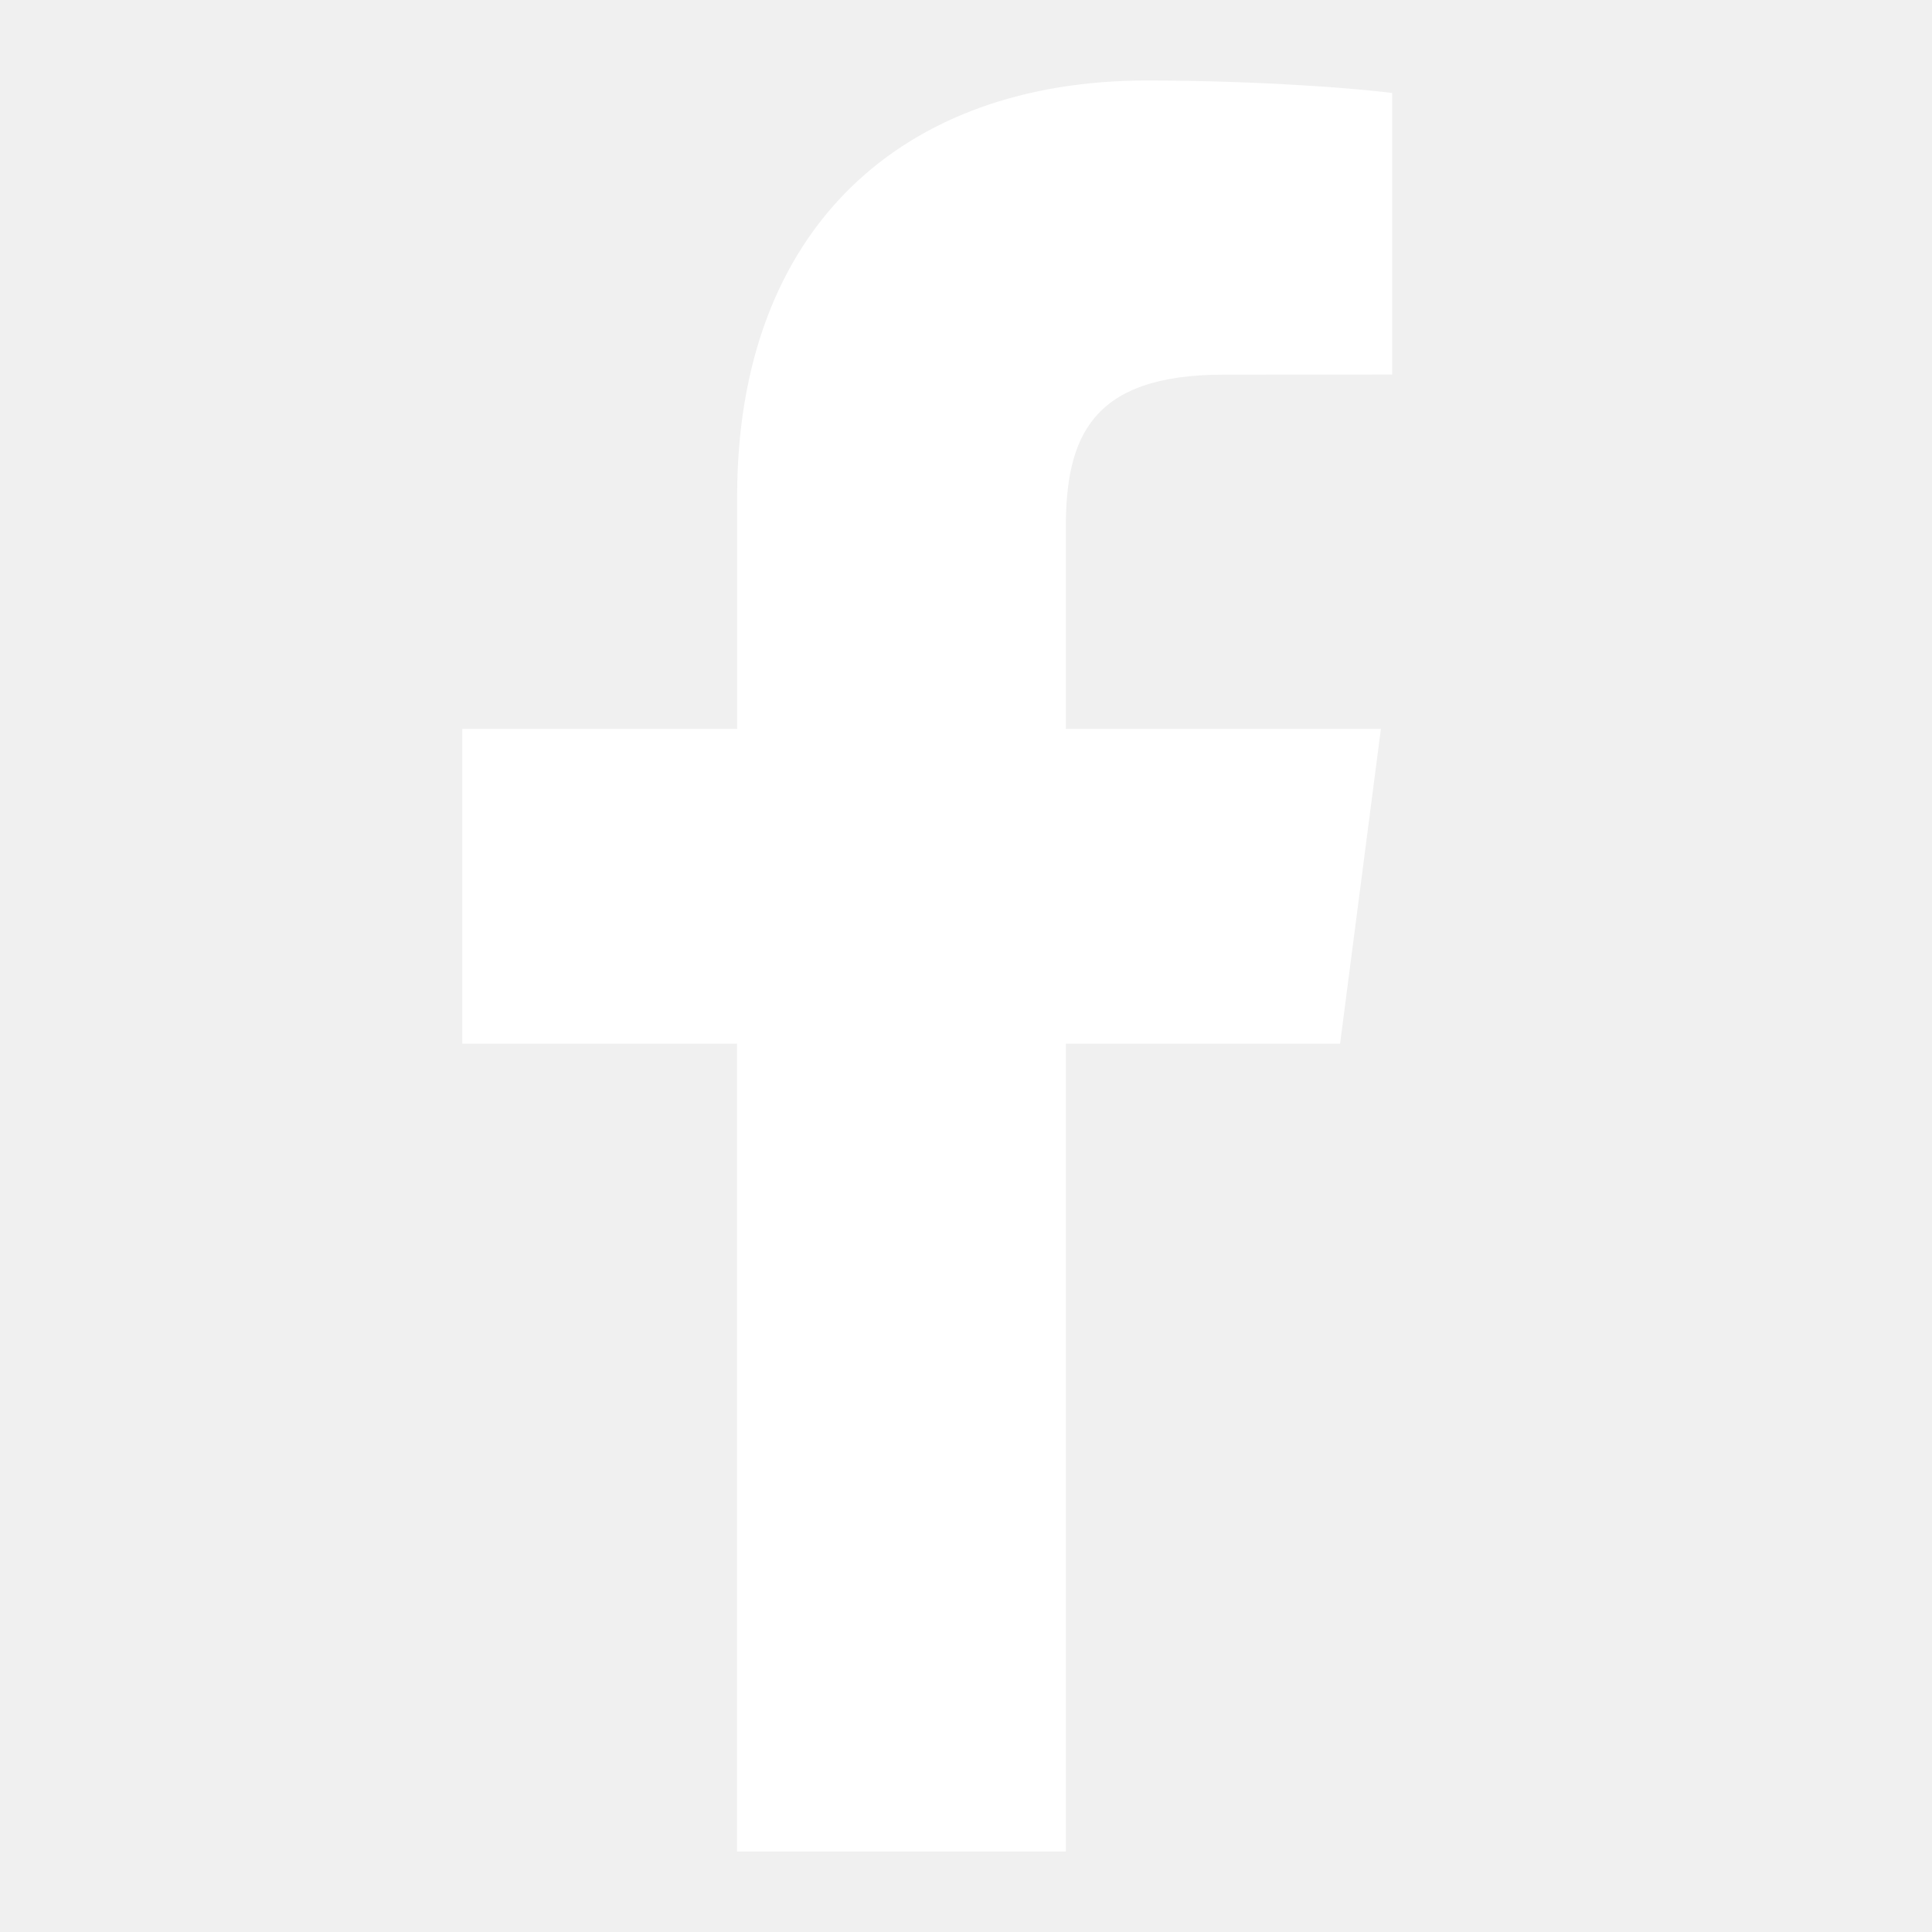
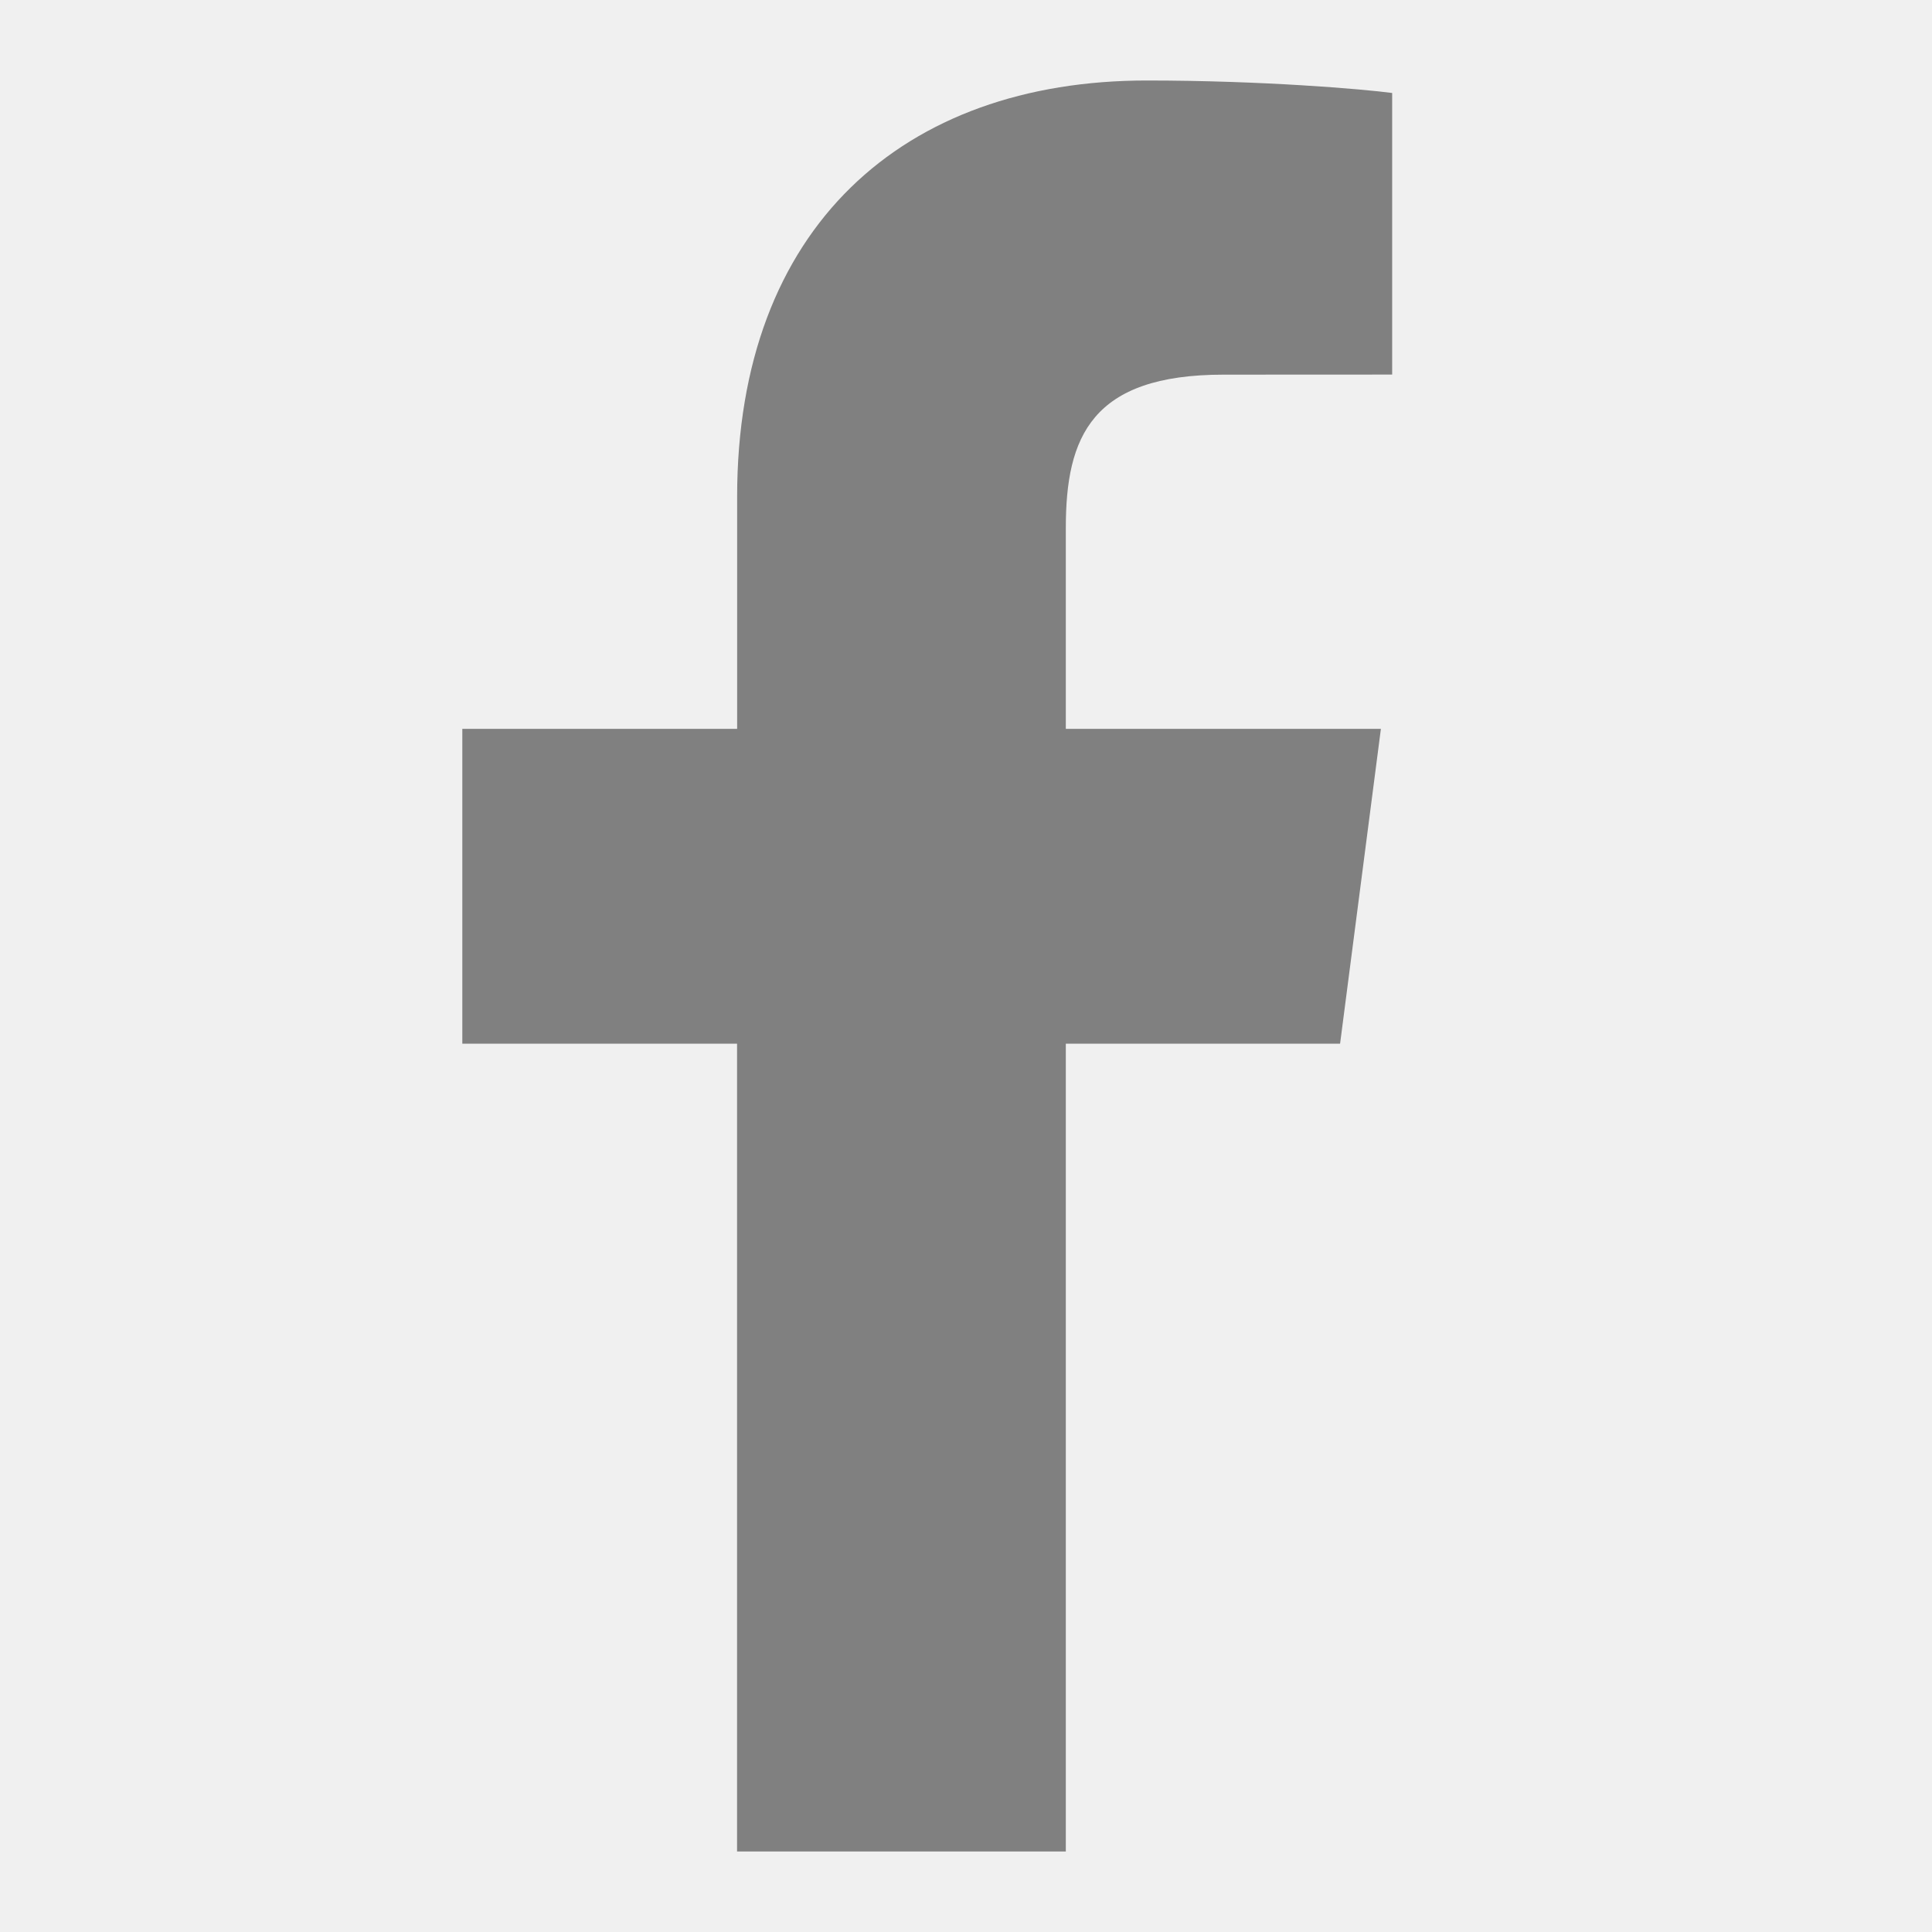
<svg xmlns="http://www.w3.org/2000/svg" enable-background="new 0 0 24 24" height="24" viewBox="0 0 24 24" width="24">
-   <path d="m9.156 23v-10.035h-3.413v-3.911h3.414v-2.884c0-3.349 2.068-5.17 5.088-5.17 1.44 0 2.688.107 3.049.155v3.498l-2.094.001c-1.641 0-1.96.772-1.96 1.903v2.497h3.914l-.507 3.911h-3.407v10.035z" fill="#fff" />
+   <path d="m9.156 23v-10.035h-3.413v-3.911h3.414v-2.884c0-3.349 2.068-5.17 5.088-5.17 1.44 0 2.688.107 3.049.155v3.498l-2.094.001c-1.641 0-1.96.772-1.96 1.903v2.497h3.914l-.507 3.911h-3.407v10.035z" fill="#808080" />
</svg>
